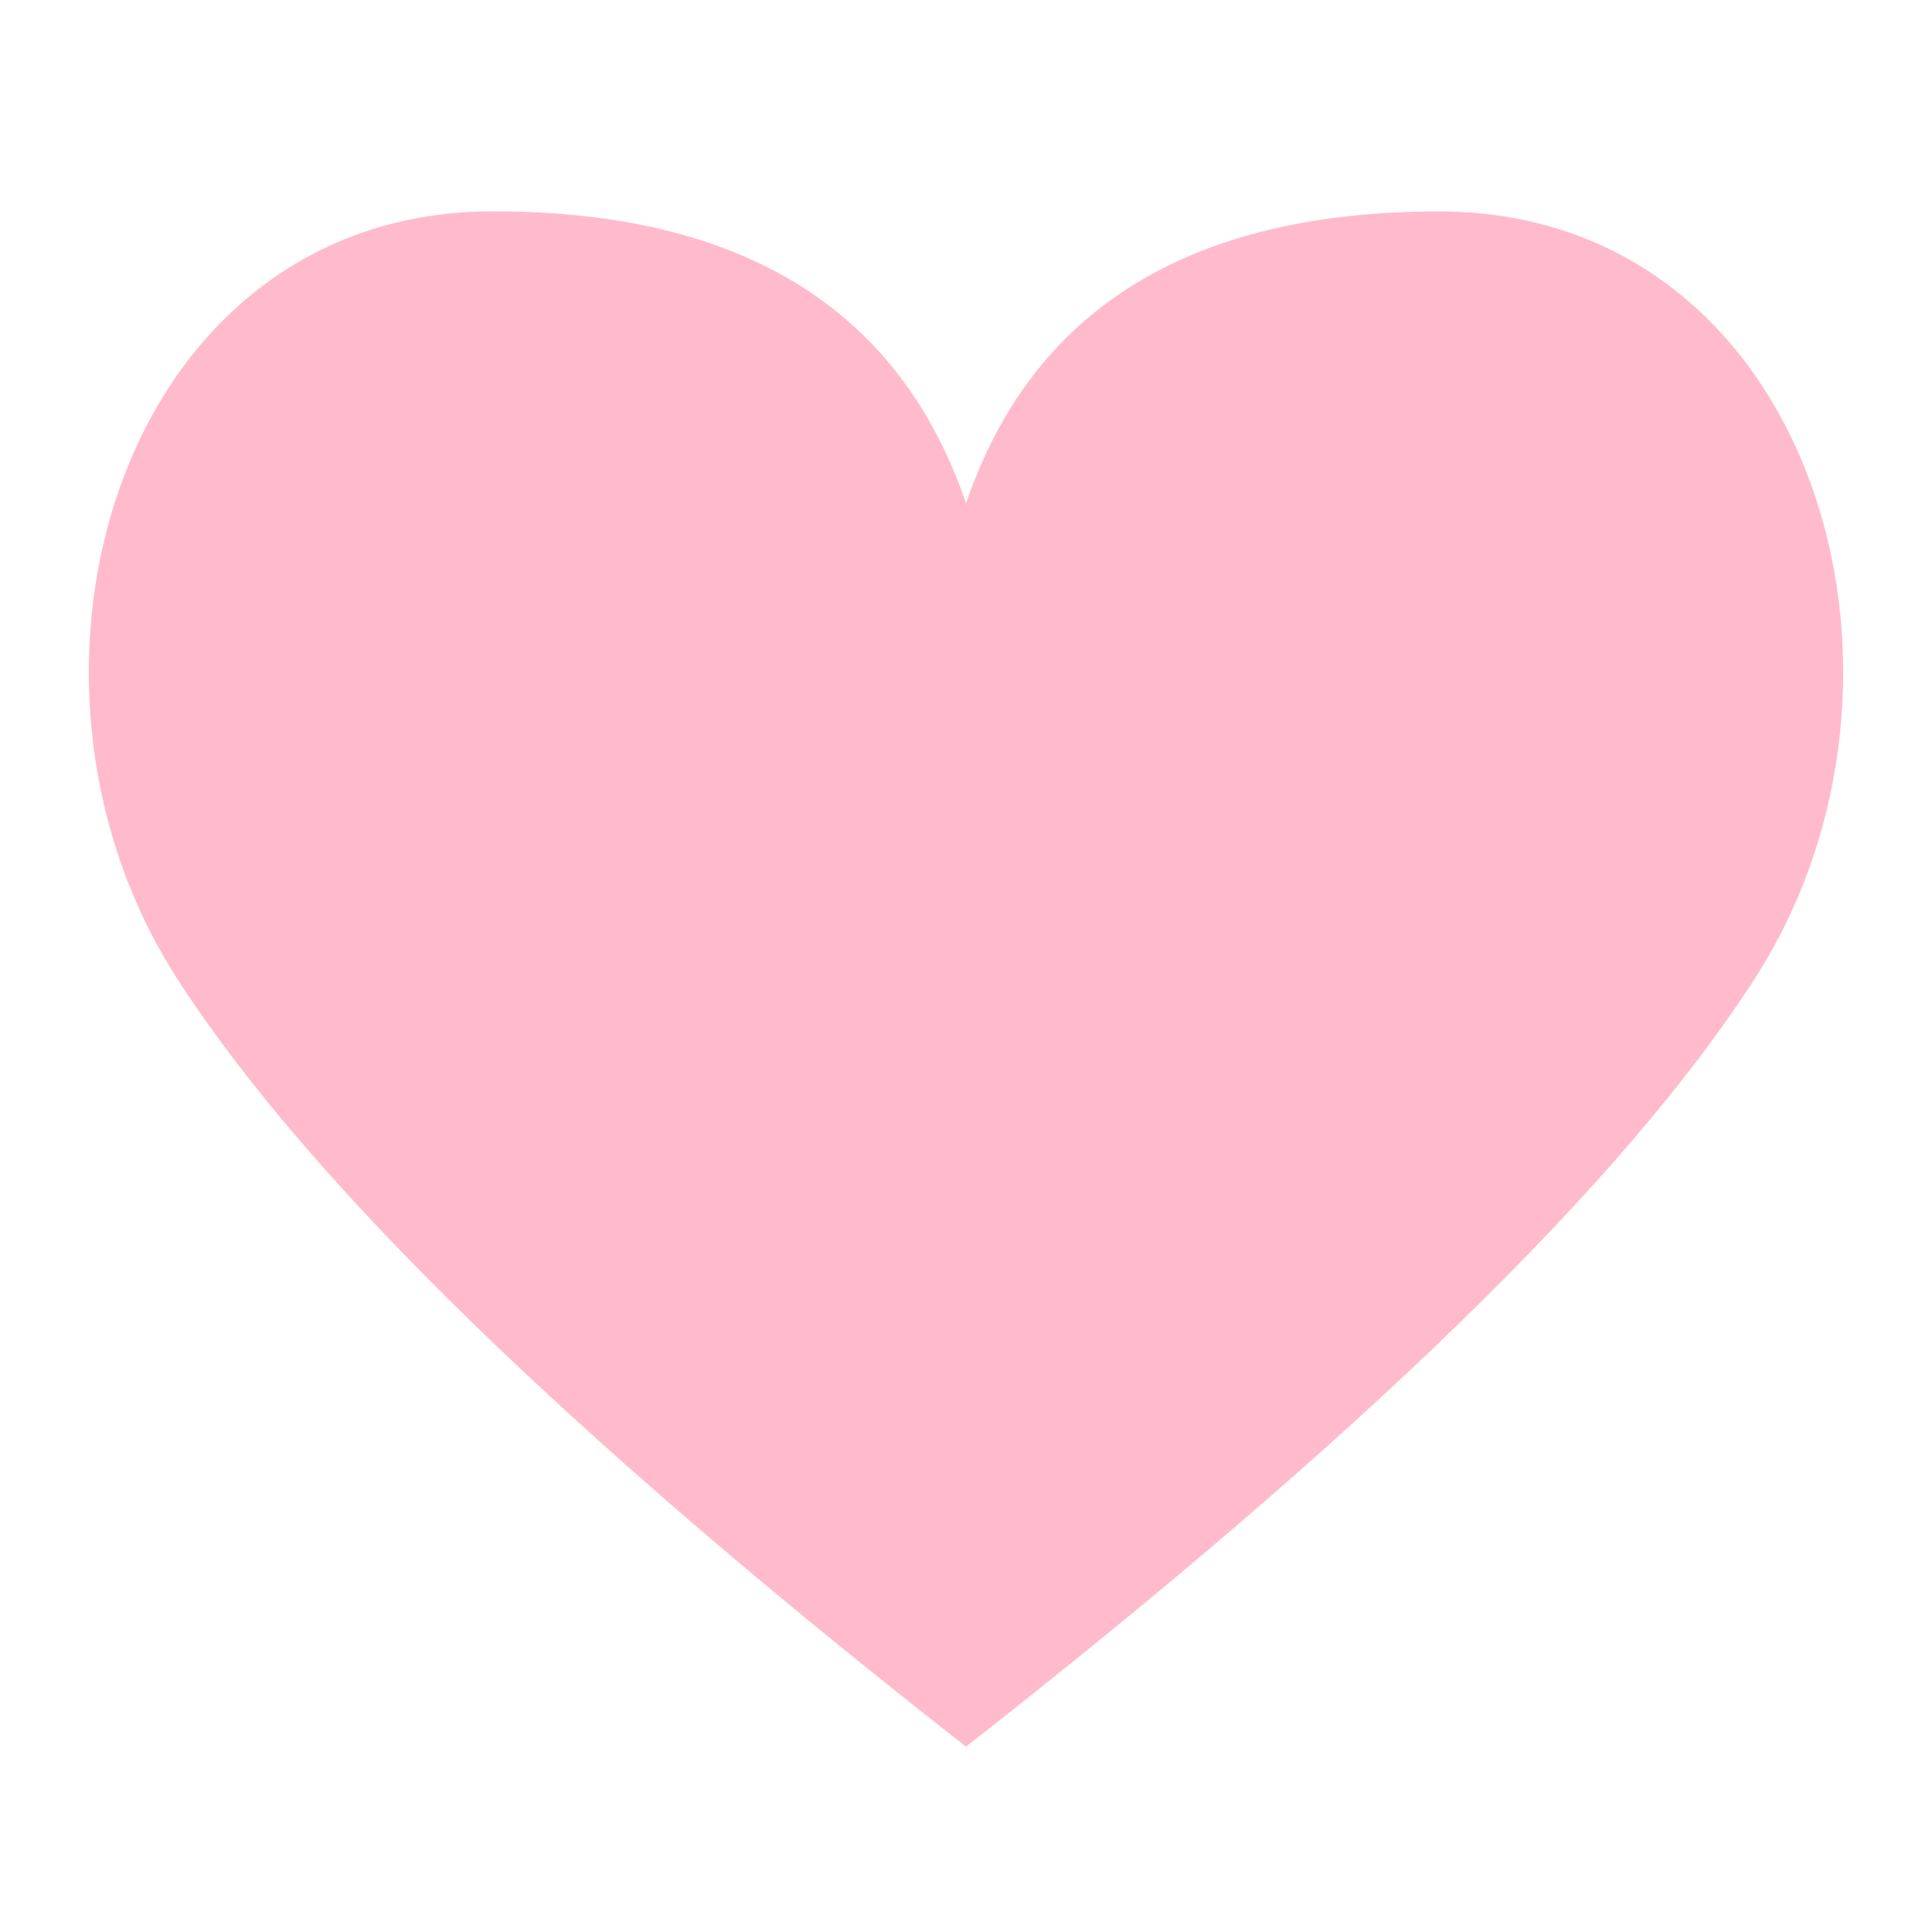
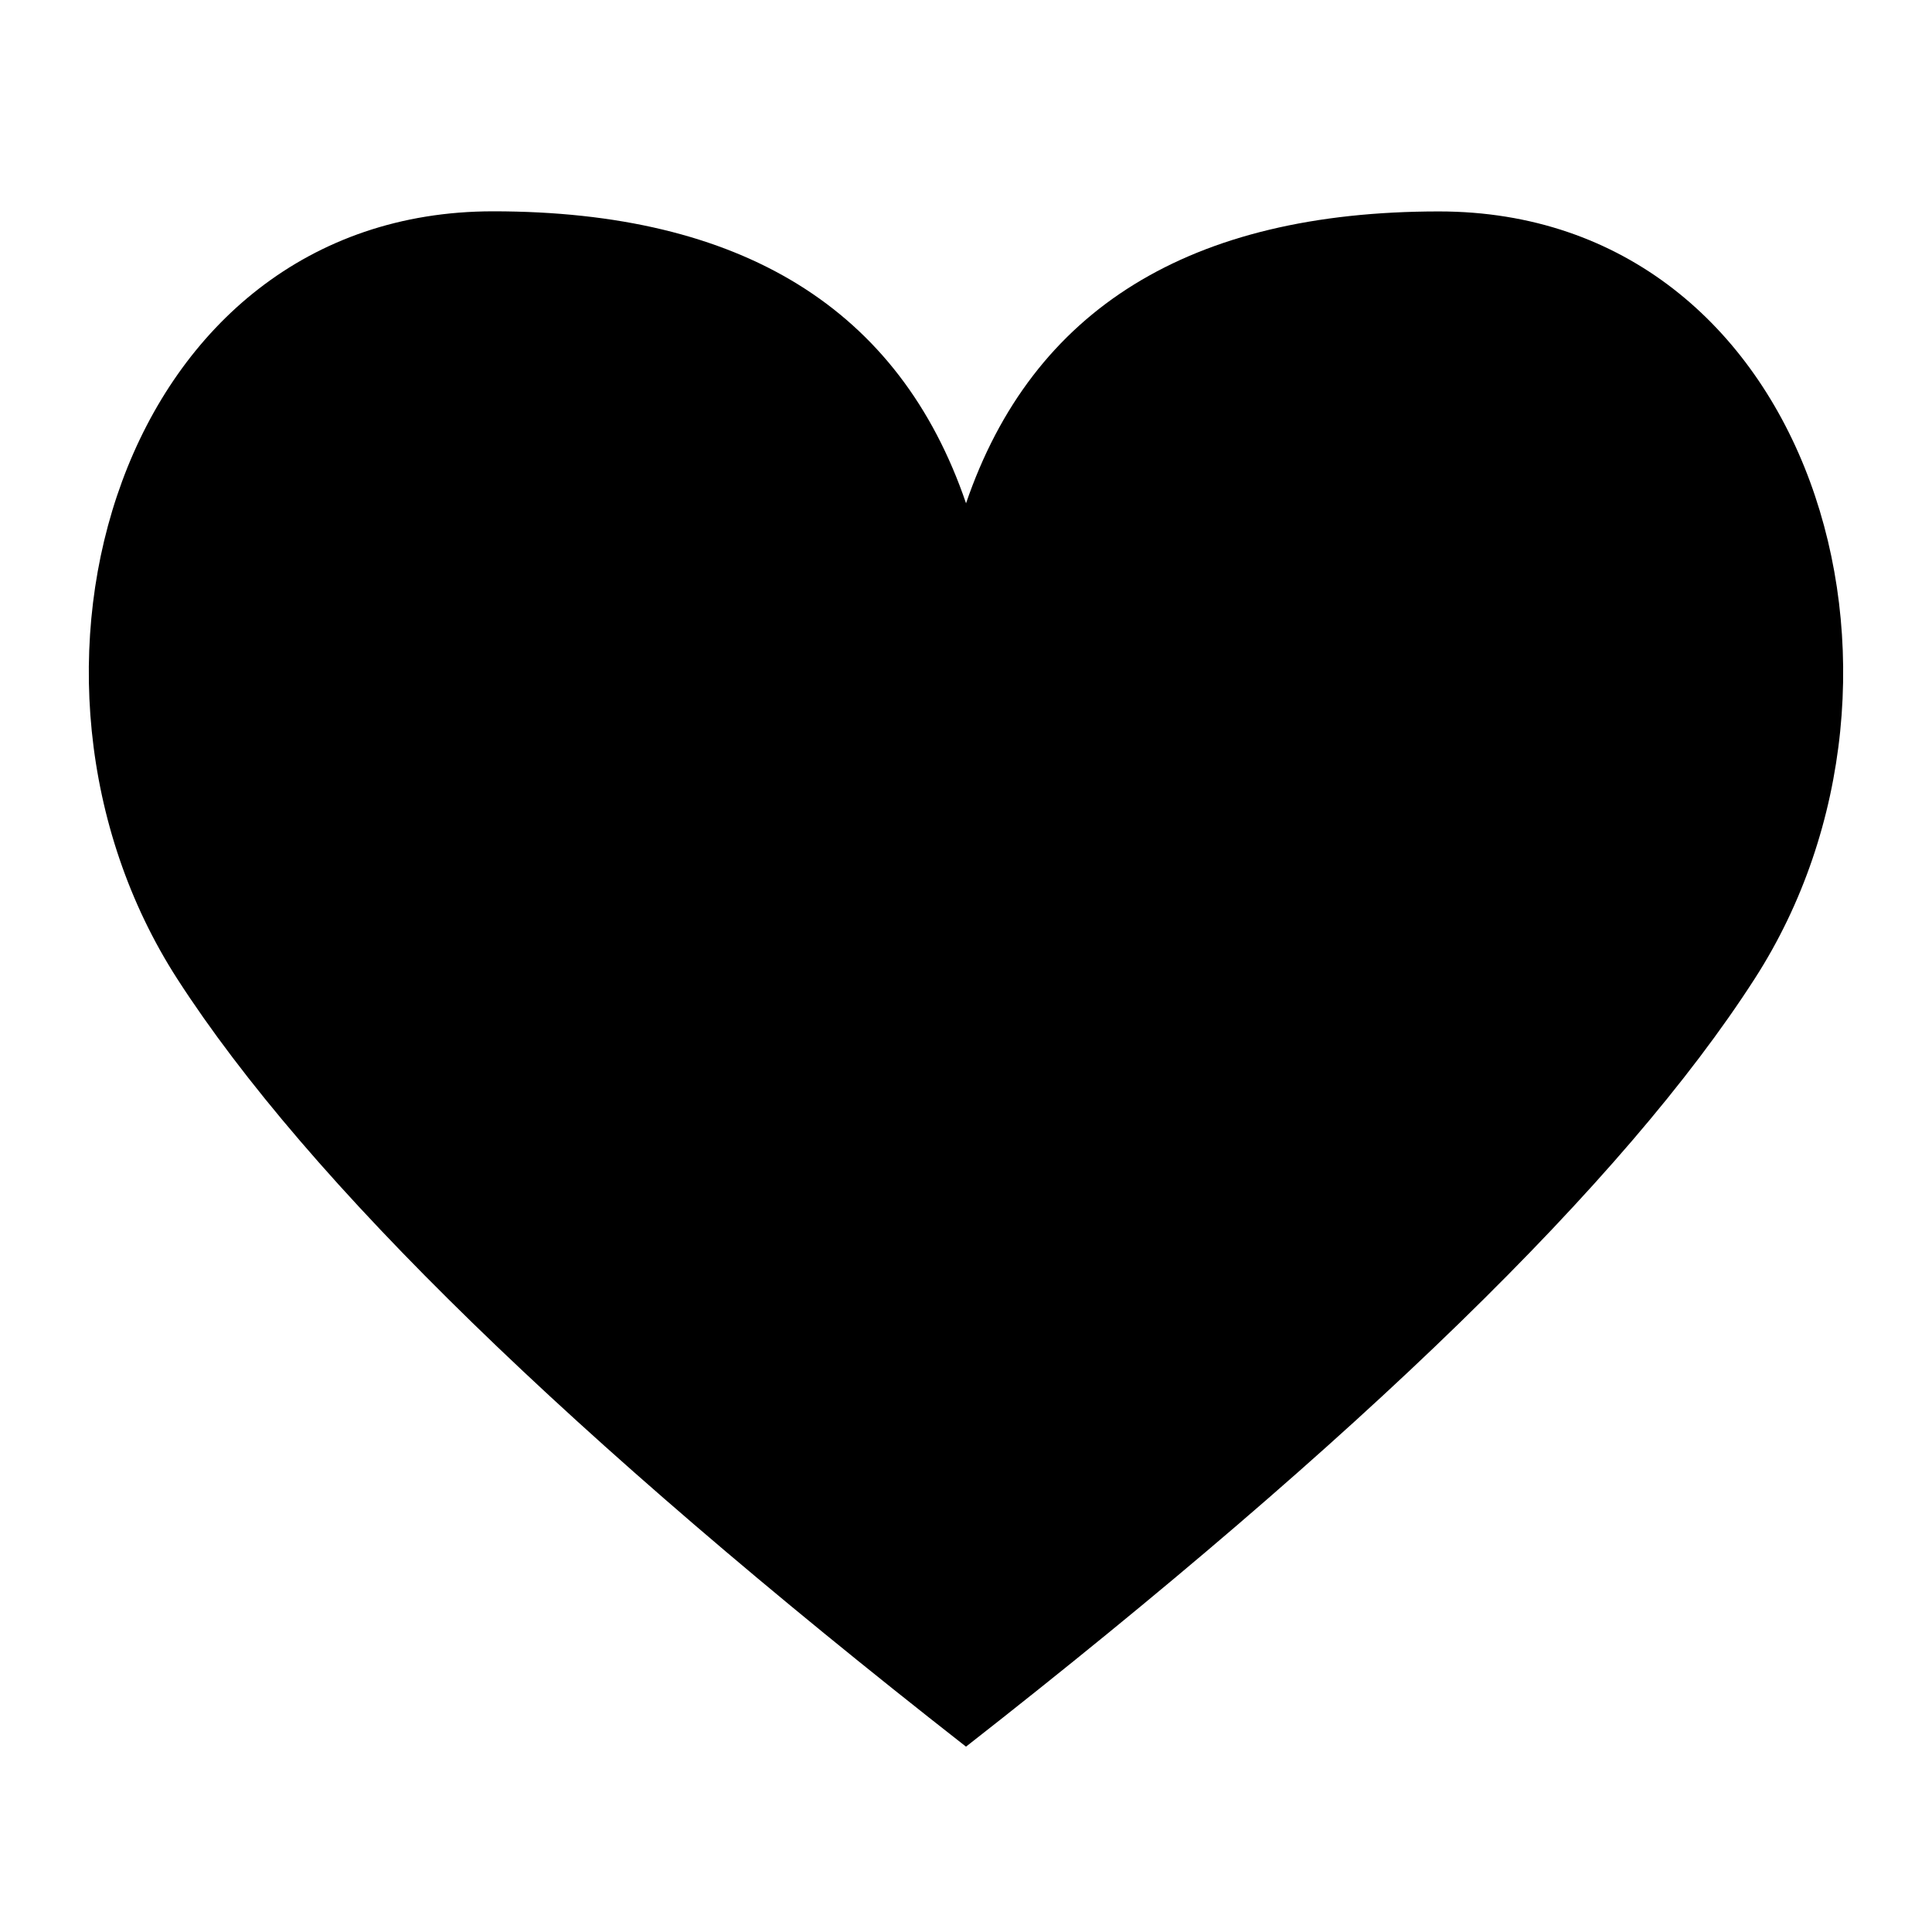
- <svg xmlns="http://www.w3.org/2000/svg" width="16" height="16">
-   <path d="M8 4.169c.55-1.611 1.856-2.418 3.917-2.418 3.088 0 4.234 3.845 2.613 6.357-1.078 1.676-3.255 3.795-6.53 6.357-3.275-2.562-5.45-4.681-6.531-6.357C-.151 5.595.996 1.75 4.084 1.75c2.06 0 3.366.807 3.916 2.417z" fill="#fbc" />
+ <svg xmlns="http://www.w3.org/2000/svg" width="16" height="16" viewBox="0 0 16 16">
+   <path d="M8 4.169c.55-1.611 1.856-2.418 3.917-2.418 3.088 0 4.234 3.845 2.613 6.357-1.078 1.676-3.255 3.795-6.53 6.357-3.275-2.562-5.45-4.681-6.531-6.357C-.151 5.595.996 1.75 4.084 1.75c2.06 0 3.366.807 3.916 2.417z" fill="currentColor" />
</svg>
